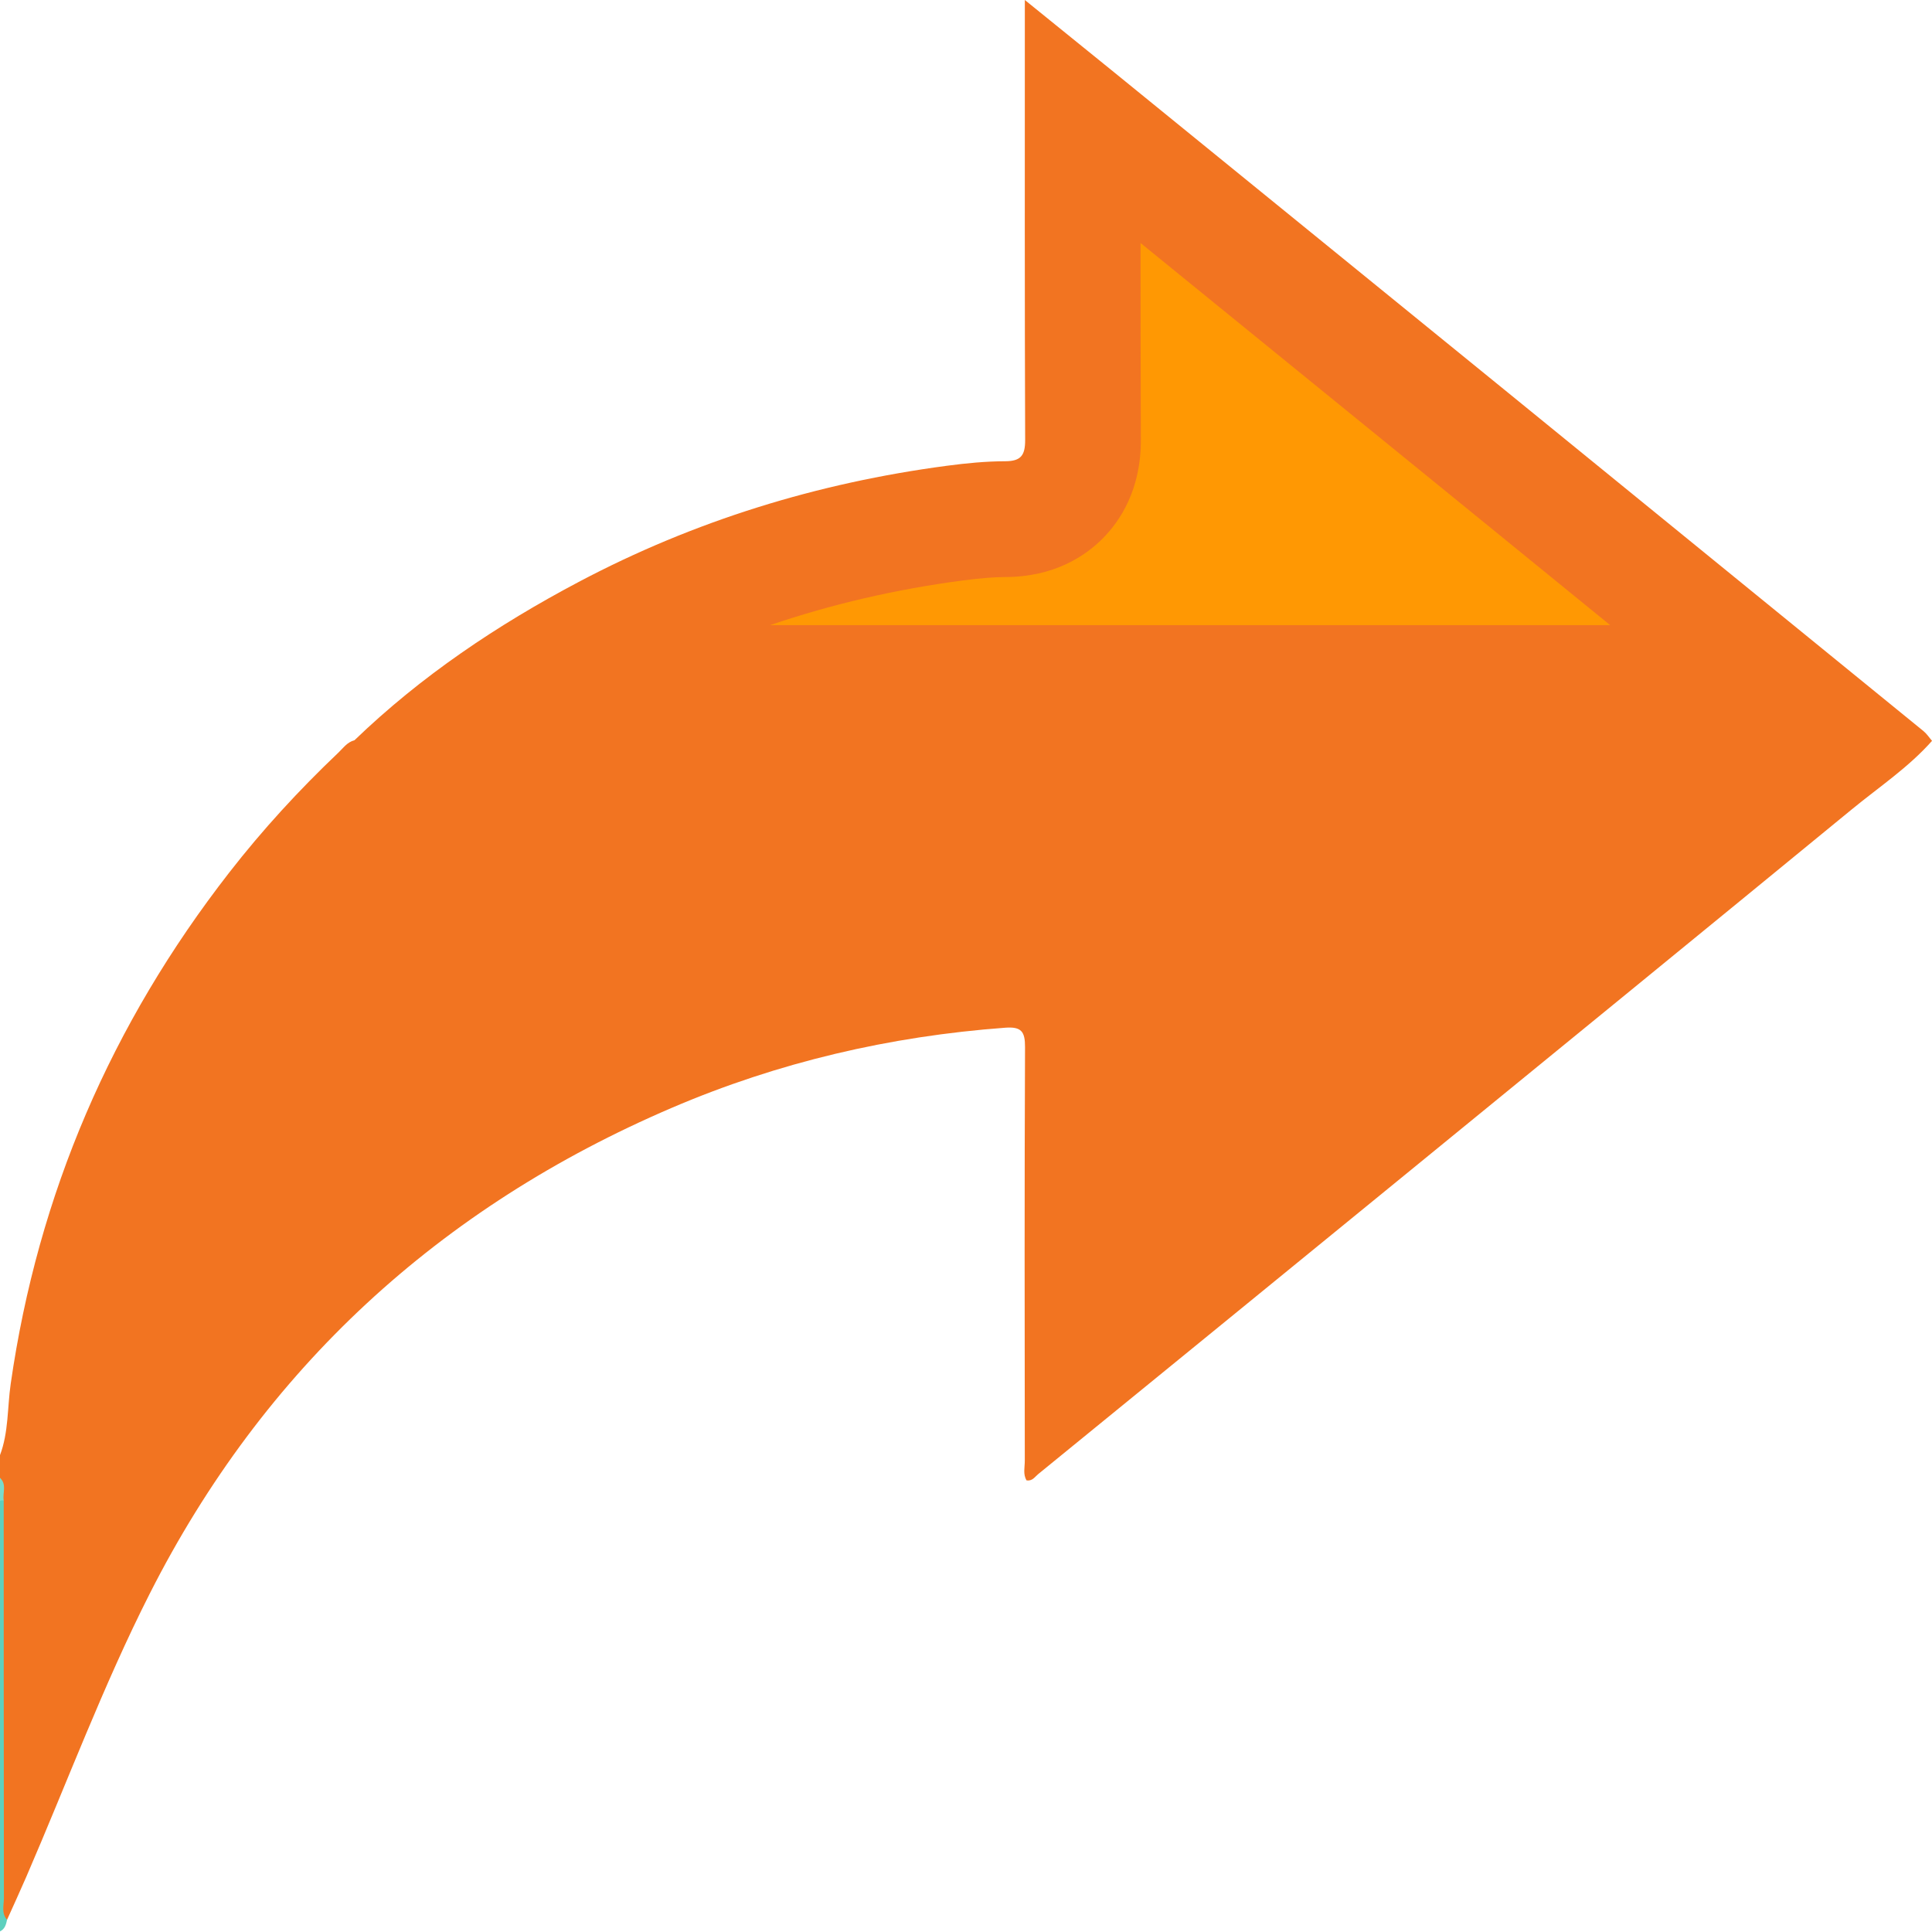
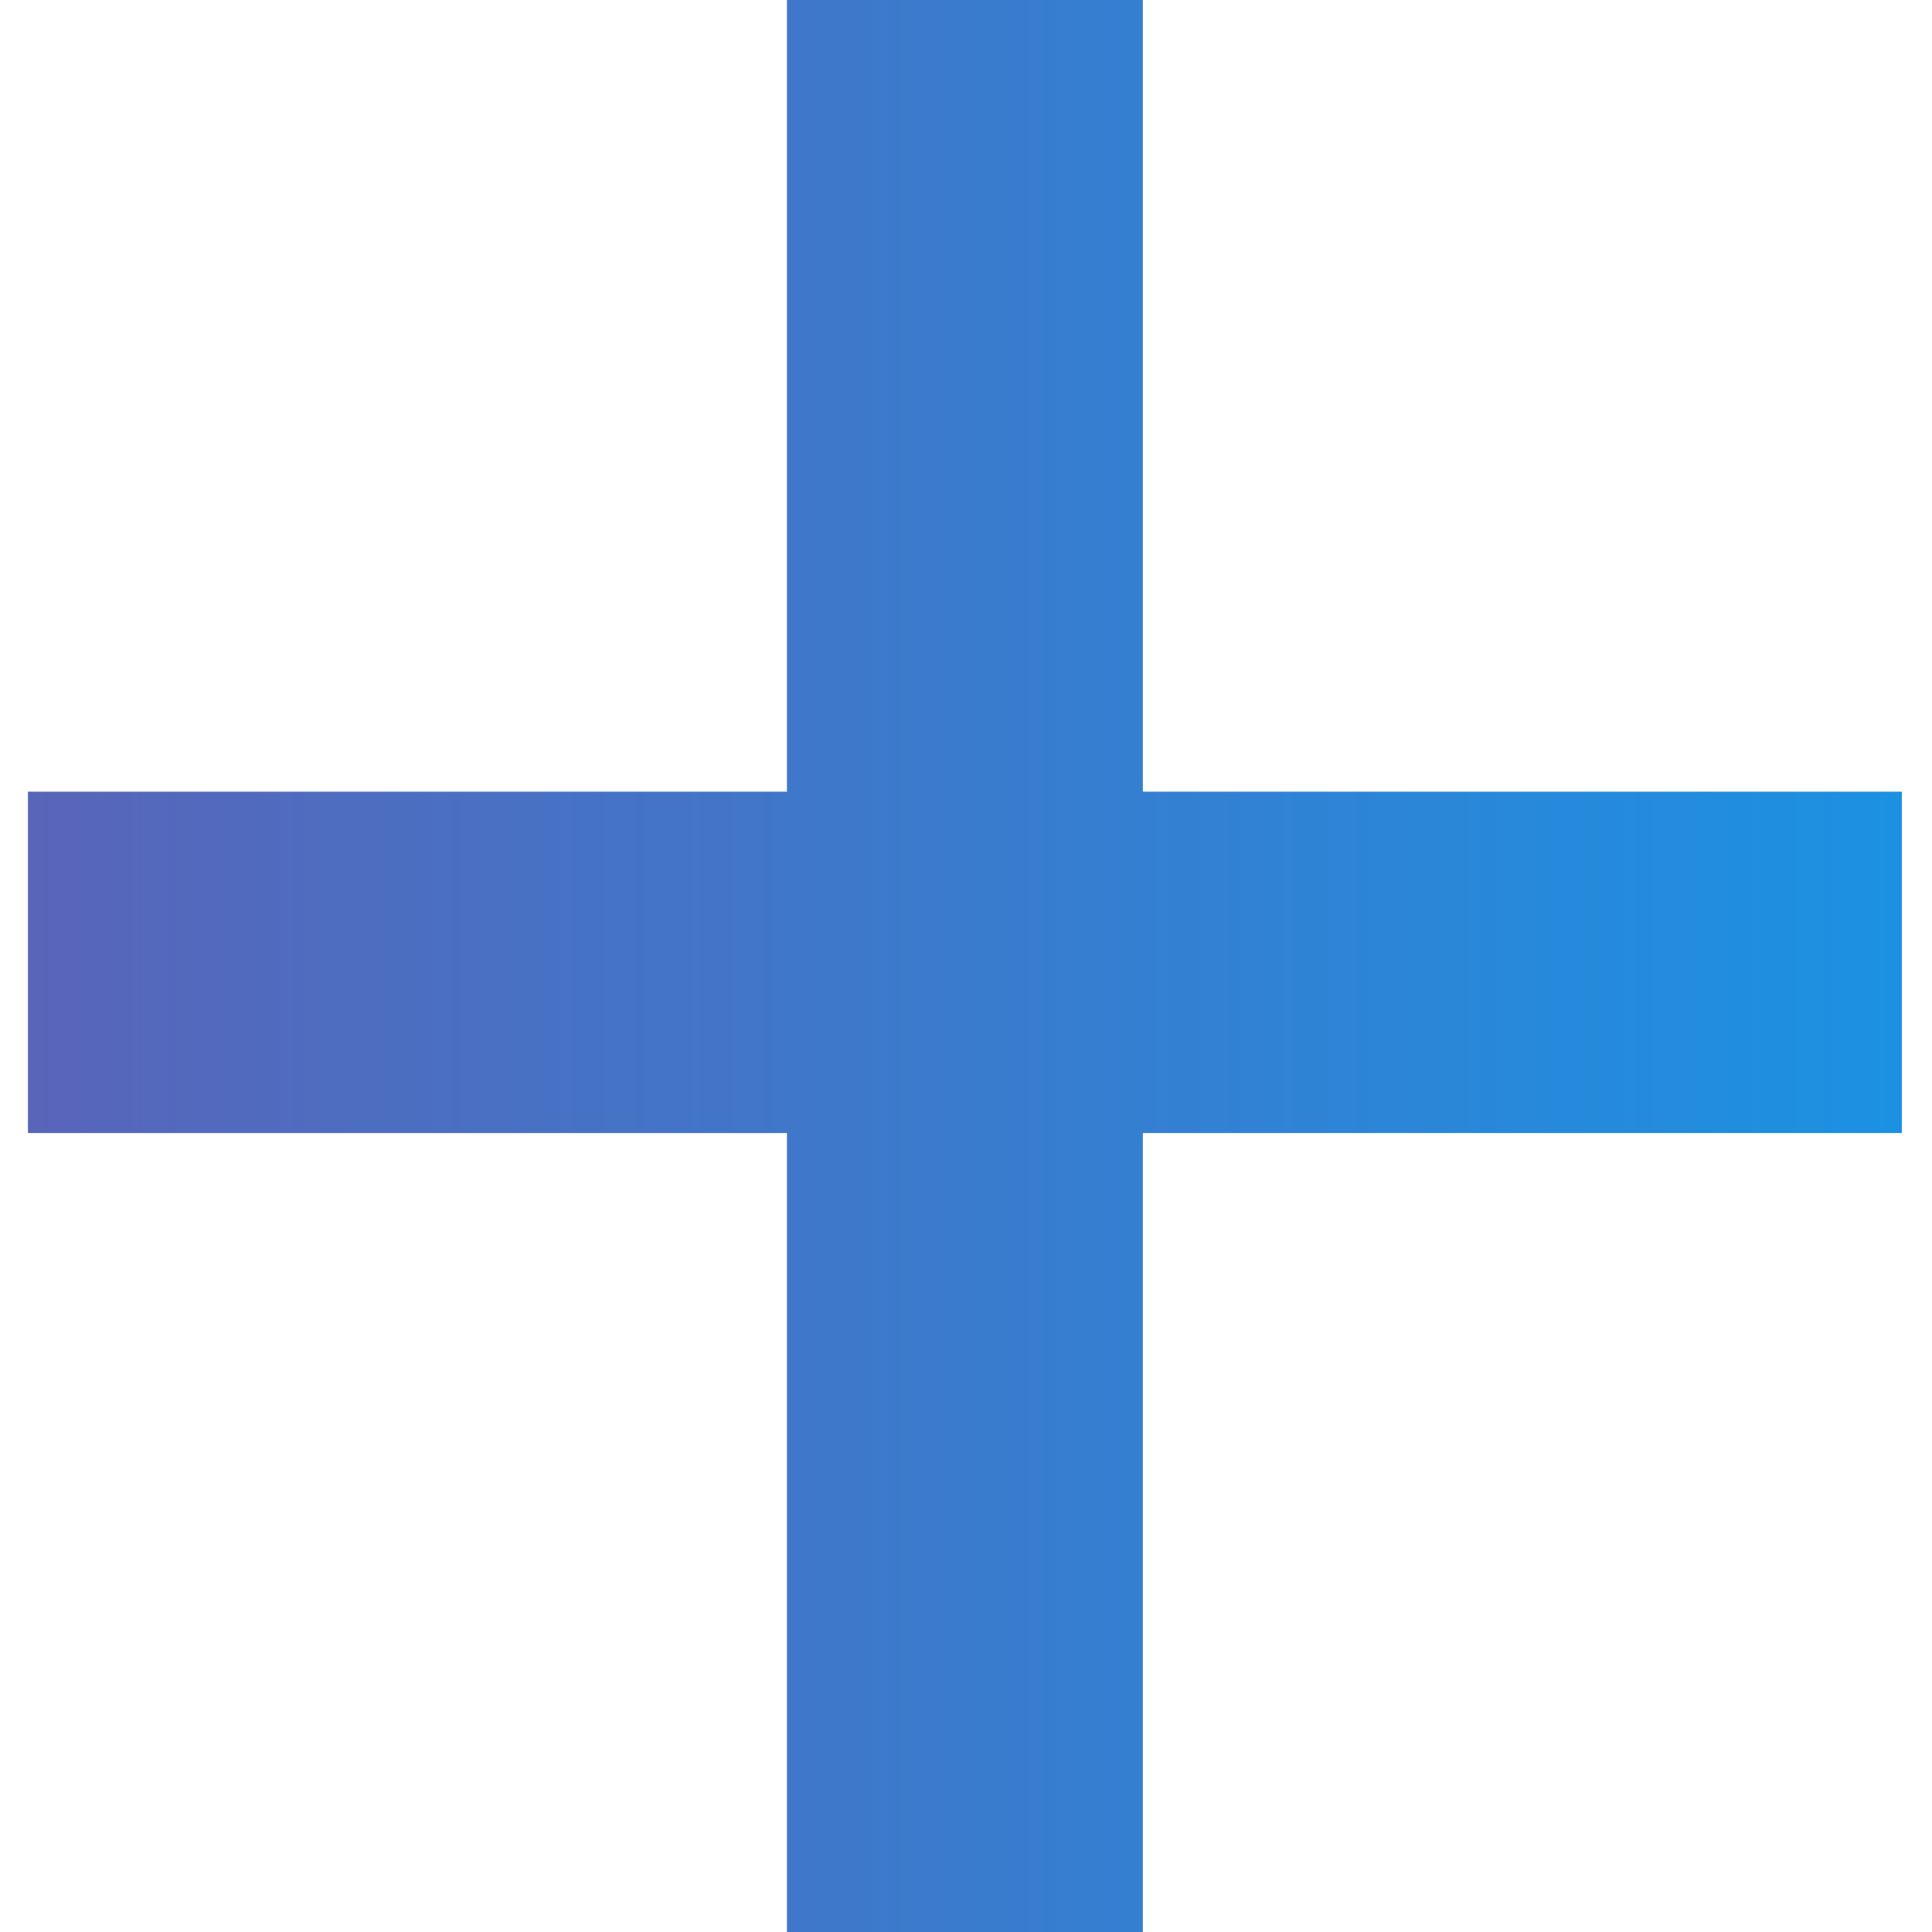
- <svg xmlns="http://www.w3.org/2000/svg" version="1.1" id="Layer_1" x="0px" y="0px" viewBox="0 0 484.04 483.89" style="enable-background:new 0 0 484.04 483.89;" xml:space="preserve">
+ <svg xmlns="http://www.w3.org/2000/svg" version="1.1" id="Layer_1" x="0px" y="0px" viewBox="0 0 512 512" style="enable-background:new 0 0 512 512;" xml:space="preserve">
  <style type="text/css">
- 	.st0{fill:#F27421;}
- 	.st1{fill:#5DD0BE;}
- 	.st2{fill:#79DBCB;}
- 	.st3{fill:#FF9803;}
+ 	.st0{fill:url(#SVGID_1_);}
</style>
  <g>
-     <g>
-       <path class="st0" d="M484.04,185.62c-5.87,6.63-13.23,11.53-20.01,17.09c-37.29,30.6-74.65,61.09-112.01,91.61    c-30.64,25.03-61.3,50.04-91.96,75.04c-0.8,0.66-1.41,1.75-2.86,1.54c-0.95-1.54-0.44-3.29-0.45-4.94    c-0.04-34.54-0.09-69.08,0.06-103.62c0.02-3.92-0.94-5.15-4.94-4.86c-28.96,2.14-56.87,8.64-83.55,20.07    c-58.15,24.9-102.22,65.33-130.8,121.71c-11.65,22.98-20.69,47.28-30.94,70.97c-1.56,3.61-3.21,7.18-4.82,10.76    c-2.57-1.04-1.2-3.26-1.2-4.83c-0.1-33.05-0.08-66.1-0.08-99.14c-0.24-2.24,0.54-4.56-0.49-6.75c0-1.89,0-3.79,0-5.68    c2.19-5.76,1.83-11.92,2.69-17.88c6.84-47.6,25.26-90.2,54.75-128.1c8.33-10.71,17.48-20.67,27.31-30.01    c1.24-1.17,2.25-2.68,4.05-3.13c2.49-1.15,5.12-1.41,7.84-1.41c126.54,0.01,253.09,0.01,379.63,0.01    C478.98,184.07,481.66,184.05,484.04,185.62z" />
-     </g>
-     <path class="st1" d="M0.93,375.92c0.01,33.21,0,66.42,0.05,99.63c0,1.81-0.68,3.8,0.79,5.43c-0.25,1.17-0.54,2.32-1.77,2.91   c0-35.98,0-71.96,0-107.94C0.3,375.53,0.61,375.5,0.93,375.92z" />
-     <path class="st2" d="M0.93,375.92c-0.31,0.01-0.62,0.02-0.93,0.03c0-1.89,0-3.79,0-5.68C1.77,371.91,0.61,374.04,0.93,375.92z" />
-     <g>
-       <path class="st3" d="M130.37,171.12c6.66-4.32,13.77-8.47,21.38-12.5c26.74-14.14,56.14-23.41,87.39-27.55    c5.1-0.67,9.14-0.99,12.71-1c5.84-0.01,10.6-1.83,14.14-5.39c5.37-5.4,5.34-12.24,5.34-14.48c-0.1-26.58-0.09-53.61-0.08-79.79    l8.11,6.59c30.02,24.41,60.05,48.82,90.06,73.25c24.92,20.28,49.83,40.57,74.74,60.87l-155.37,0L130.37,171.12z" />
-       <path class="st0" d="M285.75,60.88c24.85,20.2,49.69,40.4,74.52,60.61c14.17,11.53,28.57,23.26,43.14,35.13l-120.81,0    c-29.89,0-59.78,0-89.67,0c15.38-5.23,31.46-8.97,48.11-11.17c4.47-0.59,7.91-0.87,10.84-0.88c12.25-0.03,20.03-5.27,24.4-9.67    c4.38-4.41,9.6-12.28,9.55-24.76C285.77,93.79,285.75,77.27,285.75,60.88 M256.76,0c0,2.44,0,3.83,0,5.22    c0,35.01-0.05,70.02,0.08,105.02c0.01,3.84-1.05,5.31-5.01,5.32c-4.86,0.01-9.75,0.49-14.58,1.13    c-32.45,4.3-63.29,13.78-92.27,29.11c-20.42,10.8-39.47,23.57-56.17,39.66c1.58,0.05,3.15,0.15,4.73,0.15    c63.03,0,126.04,0,189.07,0c67.14,0,134.3,0,201.44,0c-0.71-0.82-1.32-1.77-2.14-2.44C447.47,155.1,413.03,127.04,378.58,99    c-33.35-27.14-66.72-54.27-100.08-81.4C271.48,11.9,264.44,6.22,256.76,0L256.76,0z" />
-     </g>
+     <linearGradient id="SVGID_1_" gradientUnits="userSpaceOnUse" x1="7.41" y1="256" x2="504.011" y2="256">
+       <stop offset="0" style="stop-color:#5865B9" />
+       <stop offset="1" style="stop-color:#1C91E2" />
+     </linearGradient>
+     <path class="st0" d="M302.87,0v209.8h201.14v90.47H302.87V512h-94.32V300.27H7.41V209.8h201.14V0H302.87z" />
  </g>
</svg>
